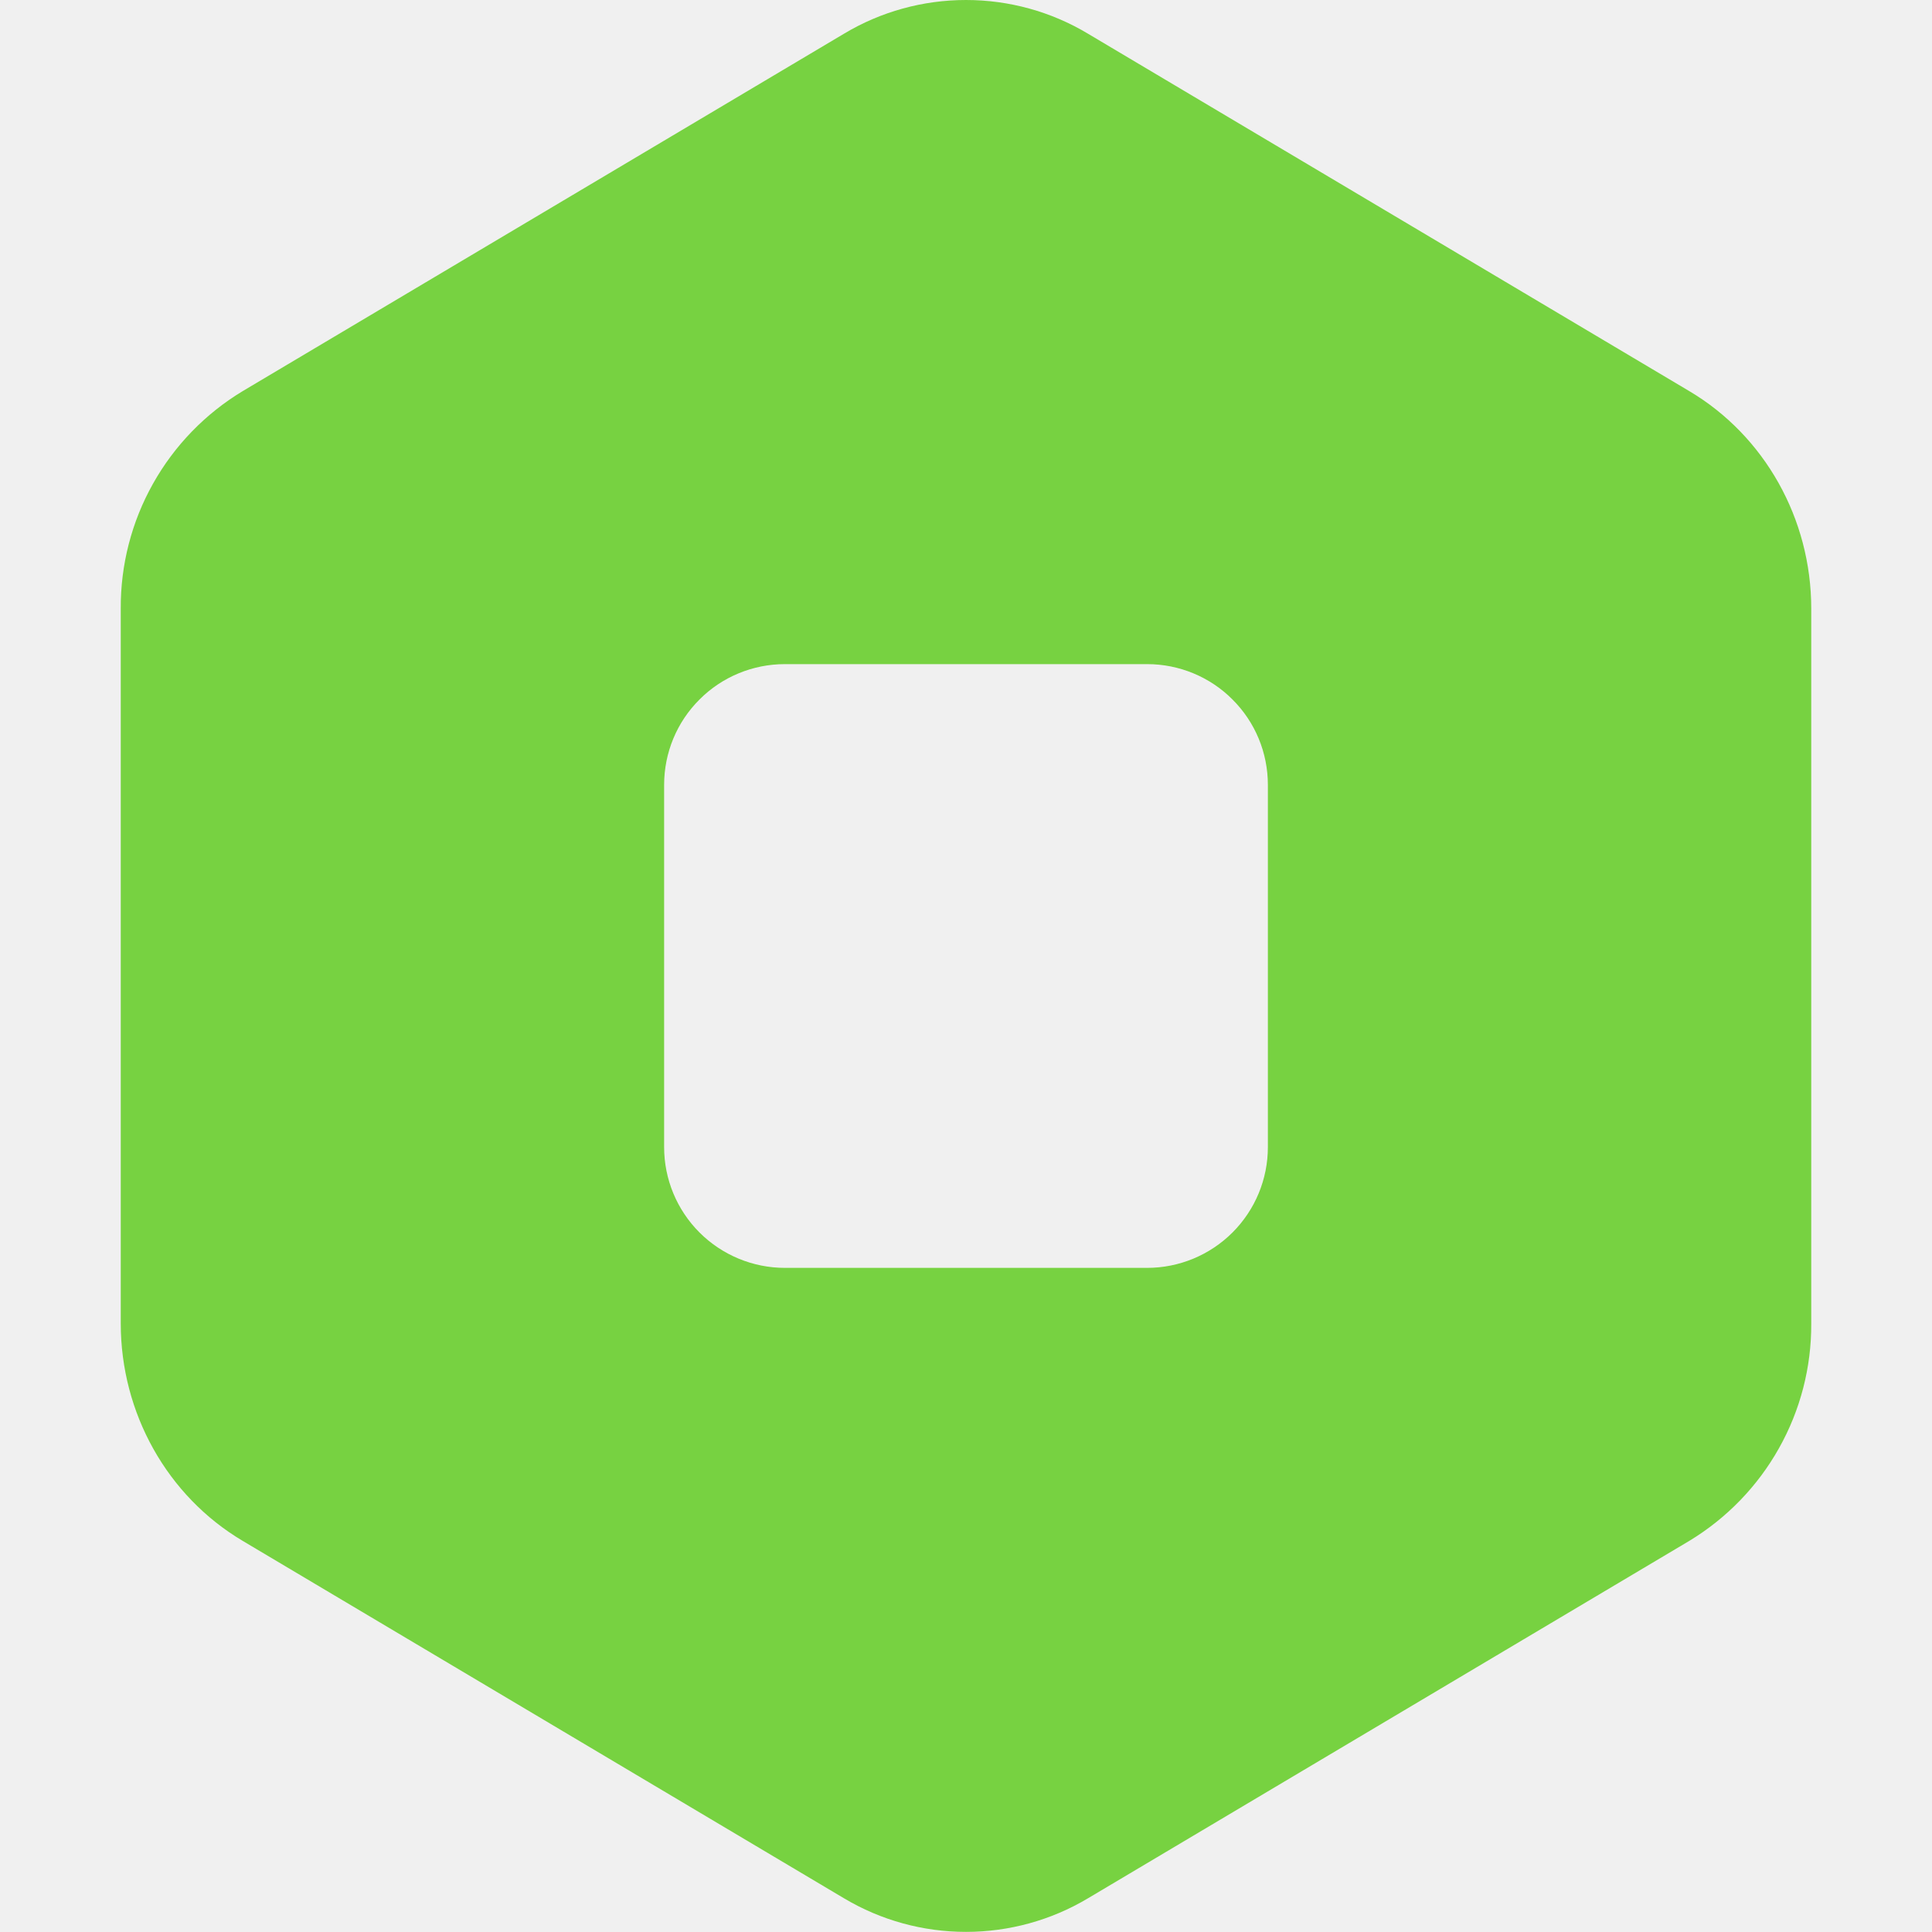
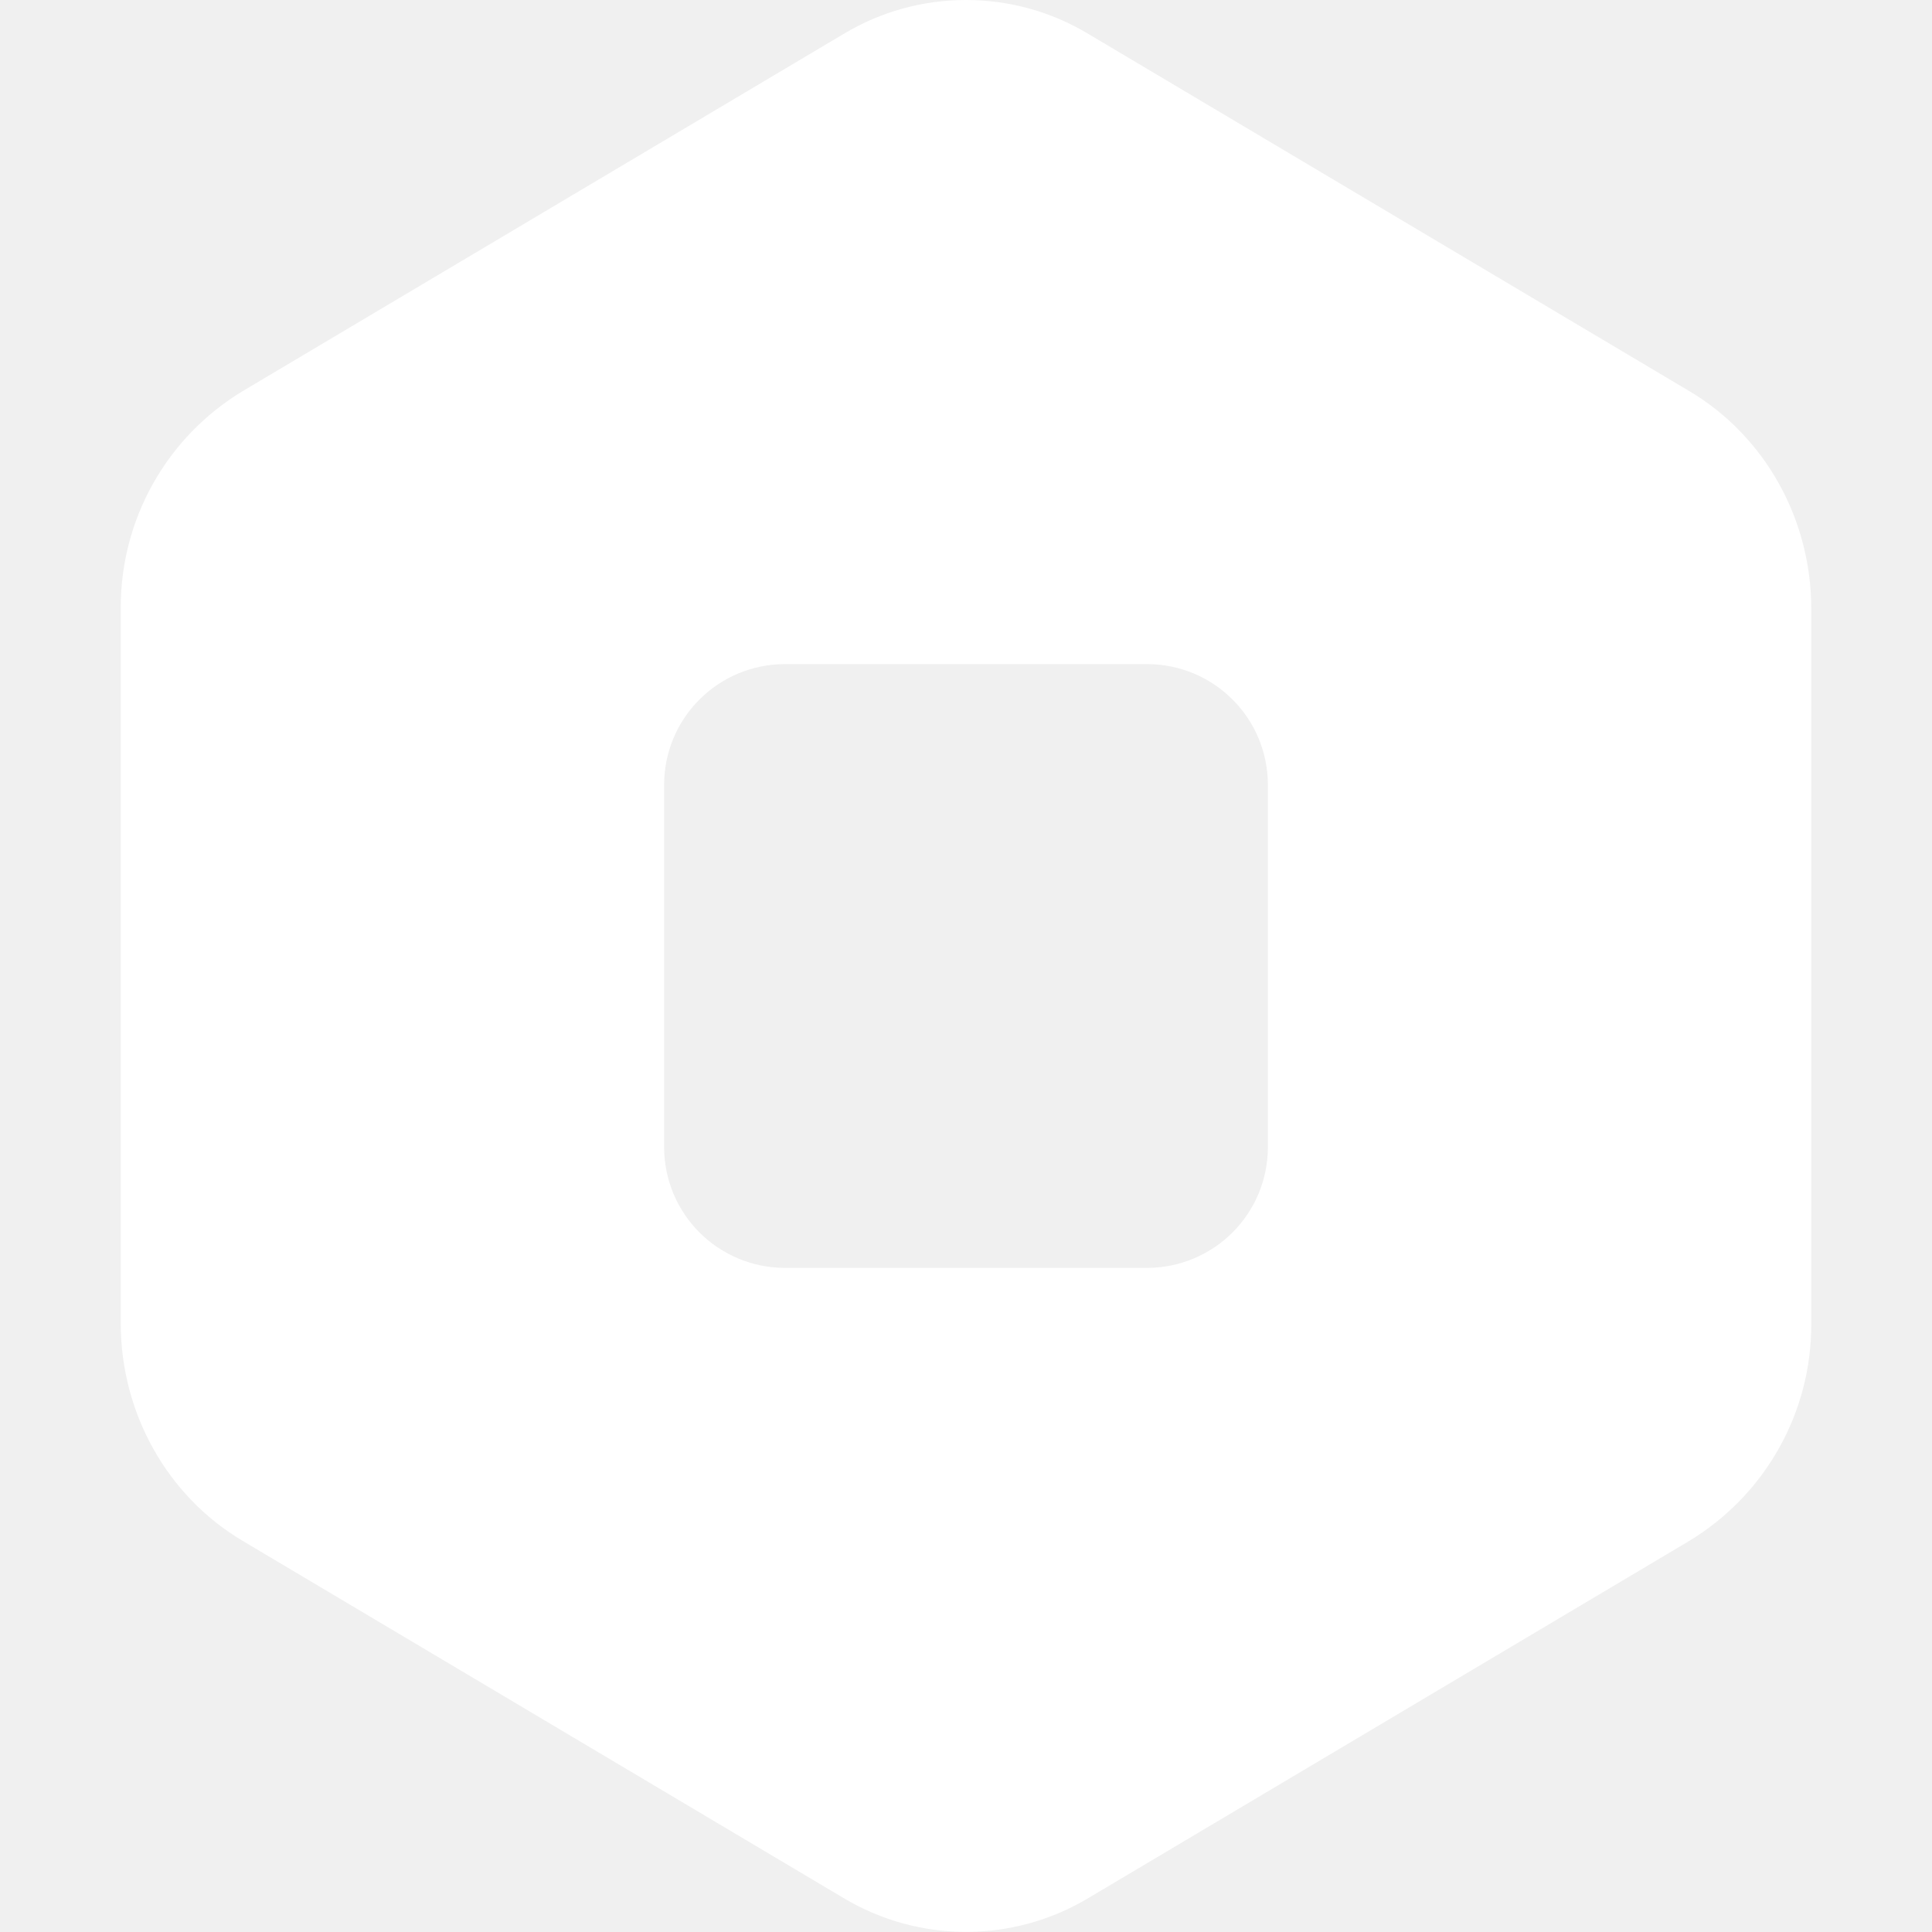
<svg xmlns="http://www.w3.org/2000/svg" width="16" height="16" viewBox="0 0 16 16" fill="none">
-   <mask id="mask0_379_10" style="mask-type:luminance" maskUnits="userSpaceOnUse" x="0" y="0" width="16" height="16">
-     <path d="M0 0H16V16H0V0Z" fill="white" />
-   </mask>
-   <g mask="url(#mask0_379_10)">
-     <path fill-rule="evenodd" clip-rule="evenodd" d="M9.01 0.279C8.705 0.096 8.356 0 8 0C7.644 0 7.295 0.096 6.99 0.279L2.01 3.239C1.7 3.426 1.444 3.69 1.267 4.006C1.09 4.321 0.998 4.678 1 5.04V10.96C1 11.703 1.385 12.39 2.01 12.761L6.99 15.721C7.295 15.903 7.644 15.999 8 15.999C8.356 15.999 8.705 15.903 9.01 15.721L13.99 12.761C14.3 12.573 14.556 12.309 14.733 11.993C14.91 11.678 15.002 11.322 15 10.96V5.04C15 4.297 14.615 3.61 13.99 3.239L9.01 0.279ZM6.5 5.5C6.235 5.5 5.98 5.605 5.793 5.793C5.605 5.98 5.5 6.234 5.5 6.5V9.5C5.5 9.765 5.605 10.019 5.793 10.207C5.98 10.394 6.235 10.5 6.5 10.5H9.5C9.765 10.5 10.02 10.394 10.207 10.207C10.395 10.019 10.5 9.765 10.5 9.5V6.5C10.5 6.234 10.395 5.98 10.207 5.793C10.02 5.605 9.765 5.5 9.5 5.5H6.5Z" fill="#77D241" />
+   <g clip-path="url(#clip0_438_2)">
+     <mask id="mask0_438_2" style="mask-type:luminance" maskUnits="userSpaceOnUse" x="0" y="0" width="16" height="16">
+       <path d="M0 0H16V16H0V0Z" fill="white" />
+     </mask>
+     <g mask="url(#mask0_438_2)">
+       <path fill-rule="evenodd" clip-rule="evenodd" d="M9.01 0.279C8.705 0.096 8.356 0 8 0C7.644 0 7.295 0.096 6.99 0.279L2.01 3.239C1.7 3.426 1.444 3.69 1.267 4.006C1.09 4.321 0.998 4.678 1 5.04V10.96C1 11.703 1.385 12.39 2.01 12.761L6.99 15.721C7.295 15.903 7.644 15.999 8 15.999C8.356 15.999 8.705 15.903 9.01 15.721L13.99 12.761C14.3 12.573 14.556 12.309 14.733 11.993C14.91 11.678 15.002 11.322 15 10.96V5.04C15 4.297 14.615 3.61 13.99 3.239L9.01 0.279ZM6.5 5.5C6.235 5.5 5.98 5.605 5.793 5.793C5.605 5.98 5.5 6.234 5.5 6.5V9.5C5.5 9.765 5.605 10.019 5.793 10.207C5.98 10.394 6.235 10.5 6.5 10.5H9.5C9.765 10.5 10.02 10.394 10.207 10.207C10.395 10.019 10.5 9.765 10.5 9.5V6.5C10.5 6.234 10.395 5.98 10.207 5.793C10.02 5.605 9.765 5.5 9.5 5.5H6.5Z" fill="white" />
+     </g>
  </g>
+   <defs>
+     <clipPath id="clip0_438_2">
+       <rect width="16" height="16" fill="white" />
+     </clipPath>
+   </defs>
</svg>
